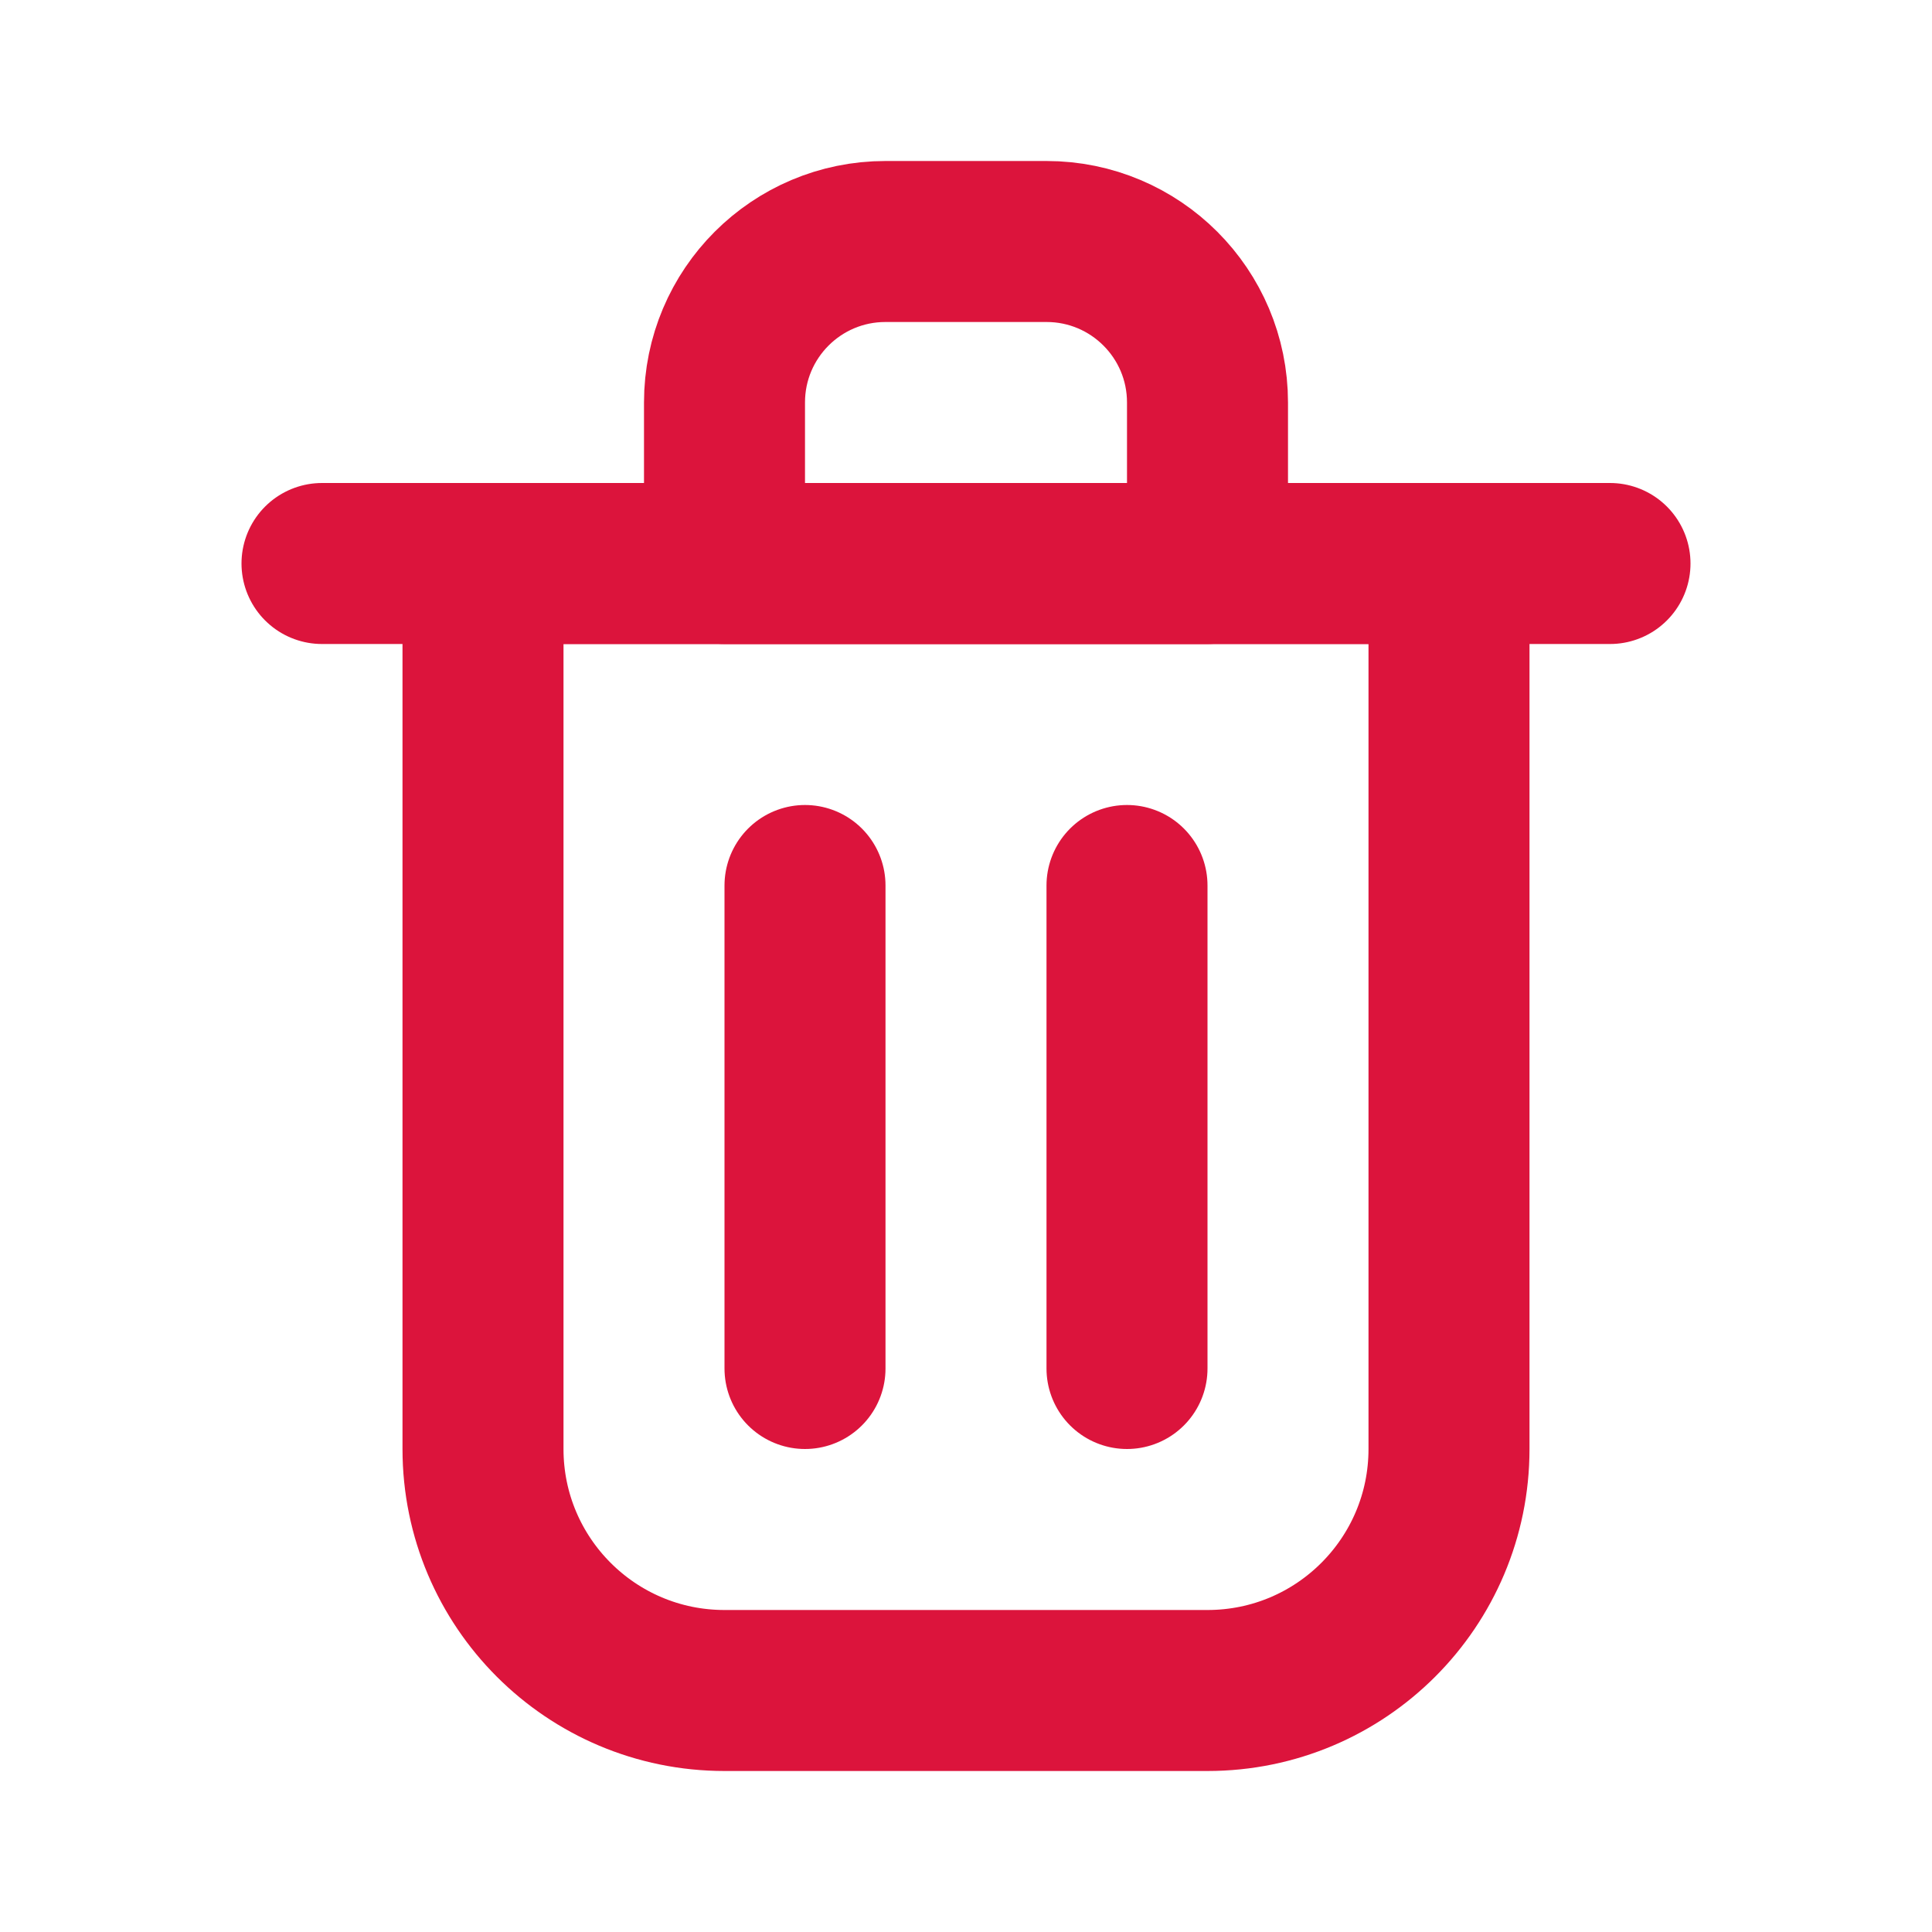
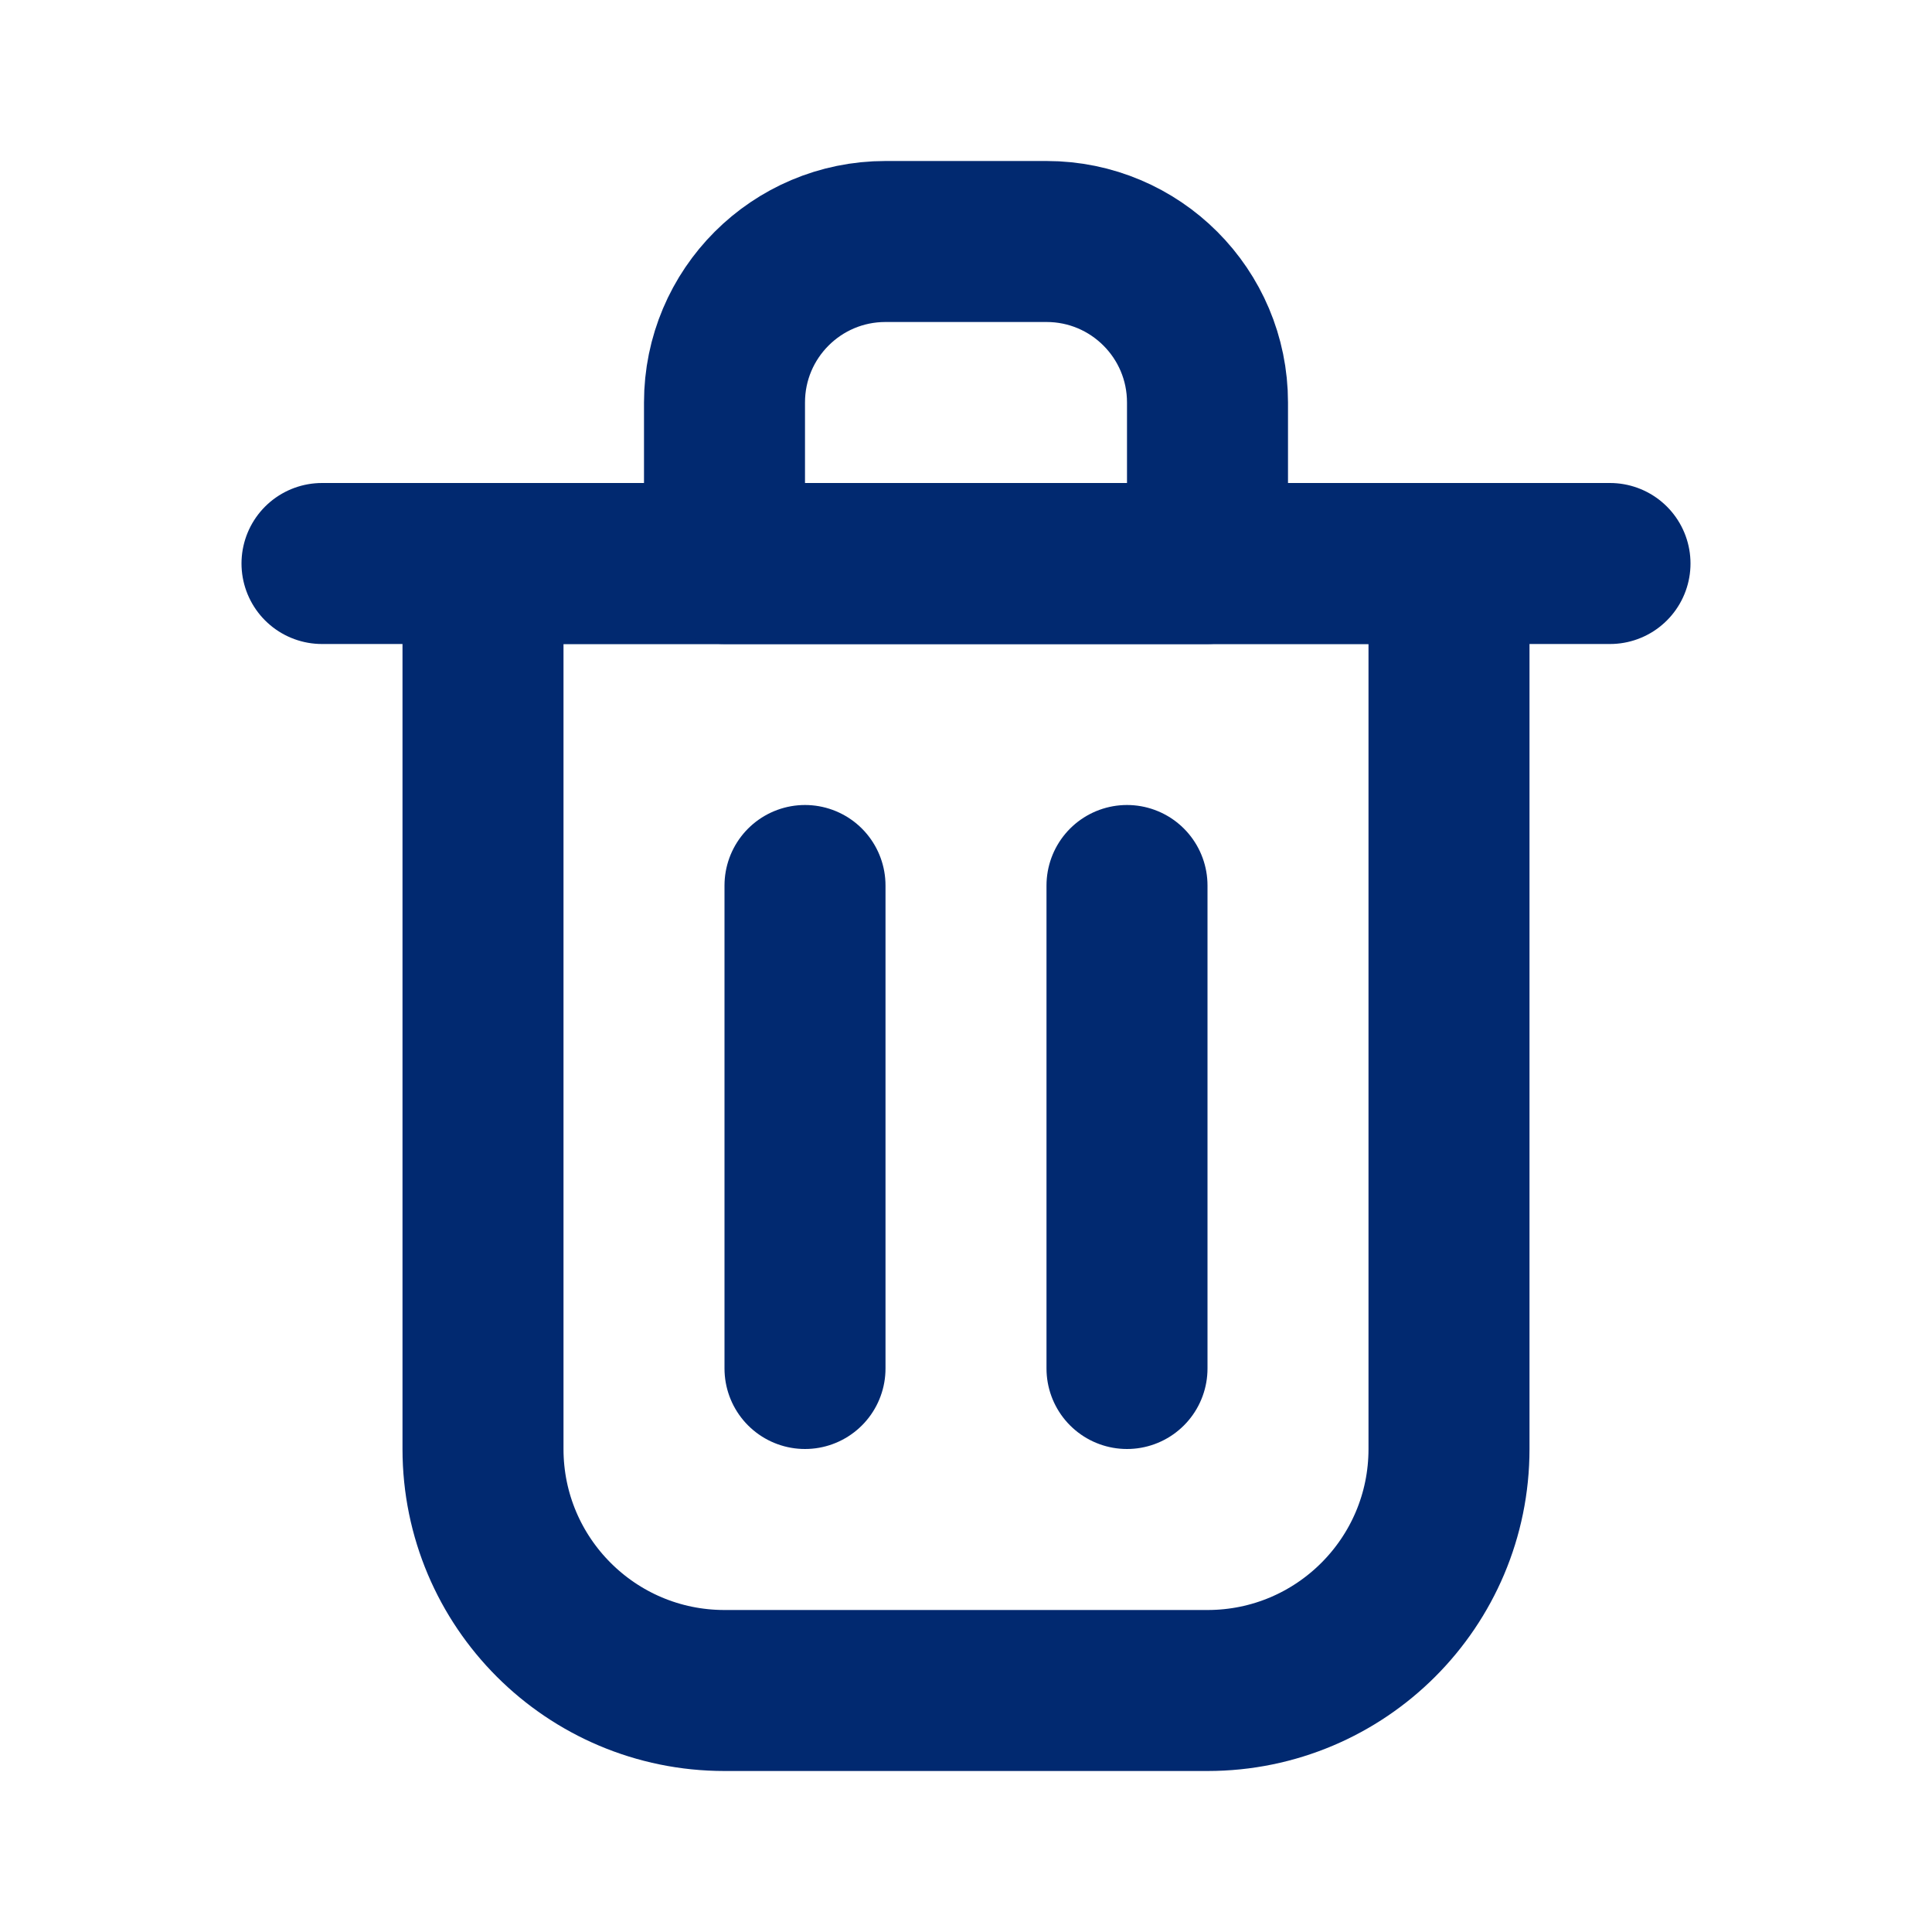
<svg xmlns="http://www.w3.org/2000/svg" width="20px" height="20px" viewBox="0 0 24 24" fill="none">
-   <path d="M10 11V17" stroke="crimson" stroke-width="2" stroke-linecap="round" stroke-linejoin="round" />
-   <path d="M14 11V17" stroke="crimson" stroke-width="2" stroke-linecap="round" stroke-linejoin="round" />
-   <path d="M4 7H20" stroke="crimson" stroke-width="2" stroke-linecap="round" stroke-linejoin="round" />
-   <path d="M6 7H12H18V18C18 19.657 16.657 21 15 21H9C7.343 21 6 19.657 6 18V7Z" stroke="crimson" stroke-width="2" stroke-linecap="round" stroke-linejoin="round" />
-   <path d="M9 5C9 3.895 9.895 3 11 3H13C14.105 3 15 3.895 15 5V7H9V5Z" stroke="crimson" stroke-width="2" stroke-linecap="round" stroke-linejoin="round" />
+   <path d="M10 11V17" stroke="#012970" stroke-width="2" stroke-linecap="round" stroke-linejoin="round" />
+   <path d="M14 11V17" stroke="#012970" stroke-width="2" stroke-linecap="round" stroke-linejoin="round" />
+   <path d="M4 7H20" stroke="#012970" stroke-width="2" stroke-linecap="round" stroke-linejoin="round" />
+   <path d="M6 7H12H18V18C18 19.657 16.657 21 15 21H9C7.343 21 6 19.657 6 18V7Z" stroke="#012970" stroke-width="2" stroke-linecap="round" stroke-linejoin="round" />
+   <path d="M9 5C9 3.895 9.895 3 11 3H13C14.105 3 15 3.895 15 5V7H9V5Z" stroke="#012970" stroke-width="2" stroke-linecap="round" stroke-linejoin="round" />
</svg>
